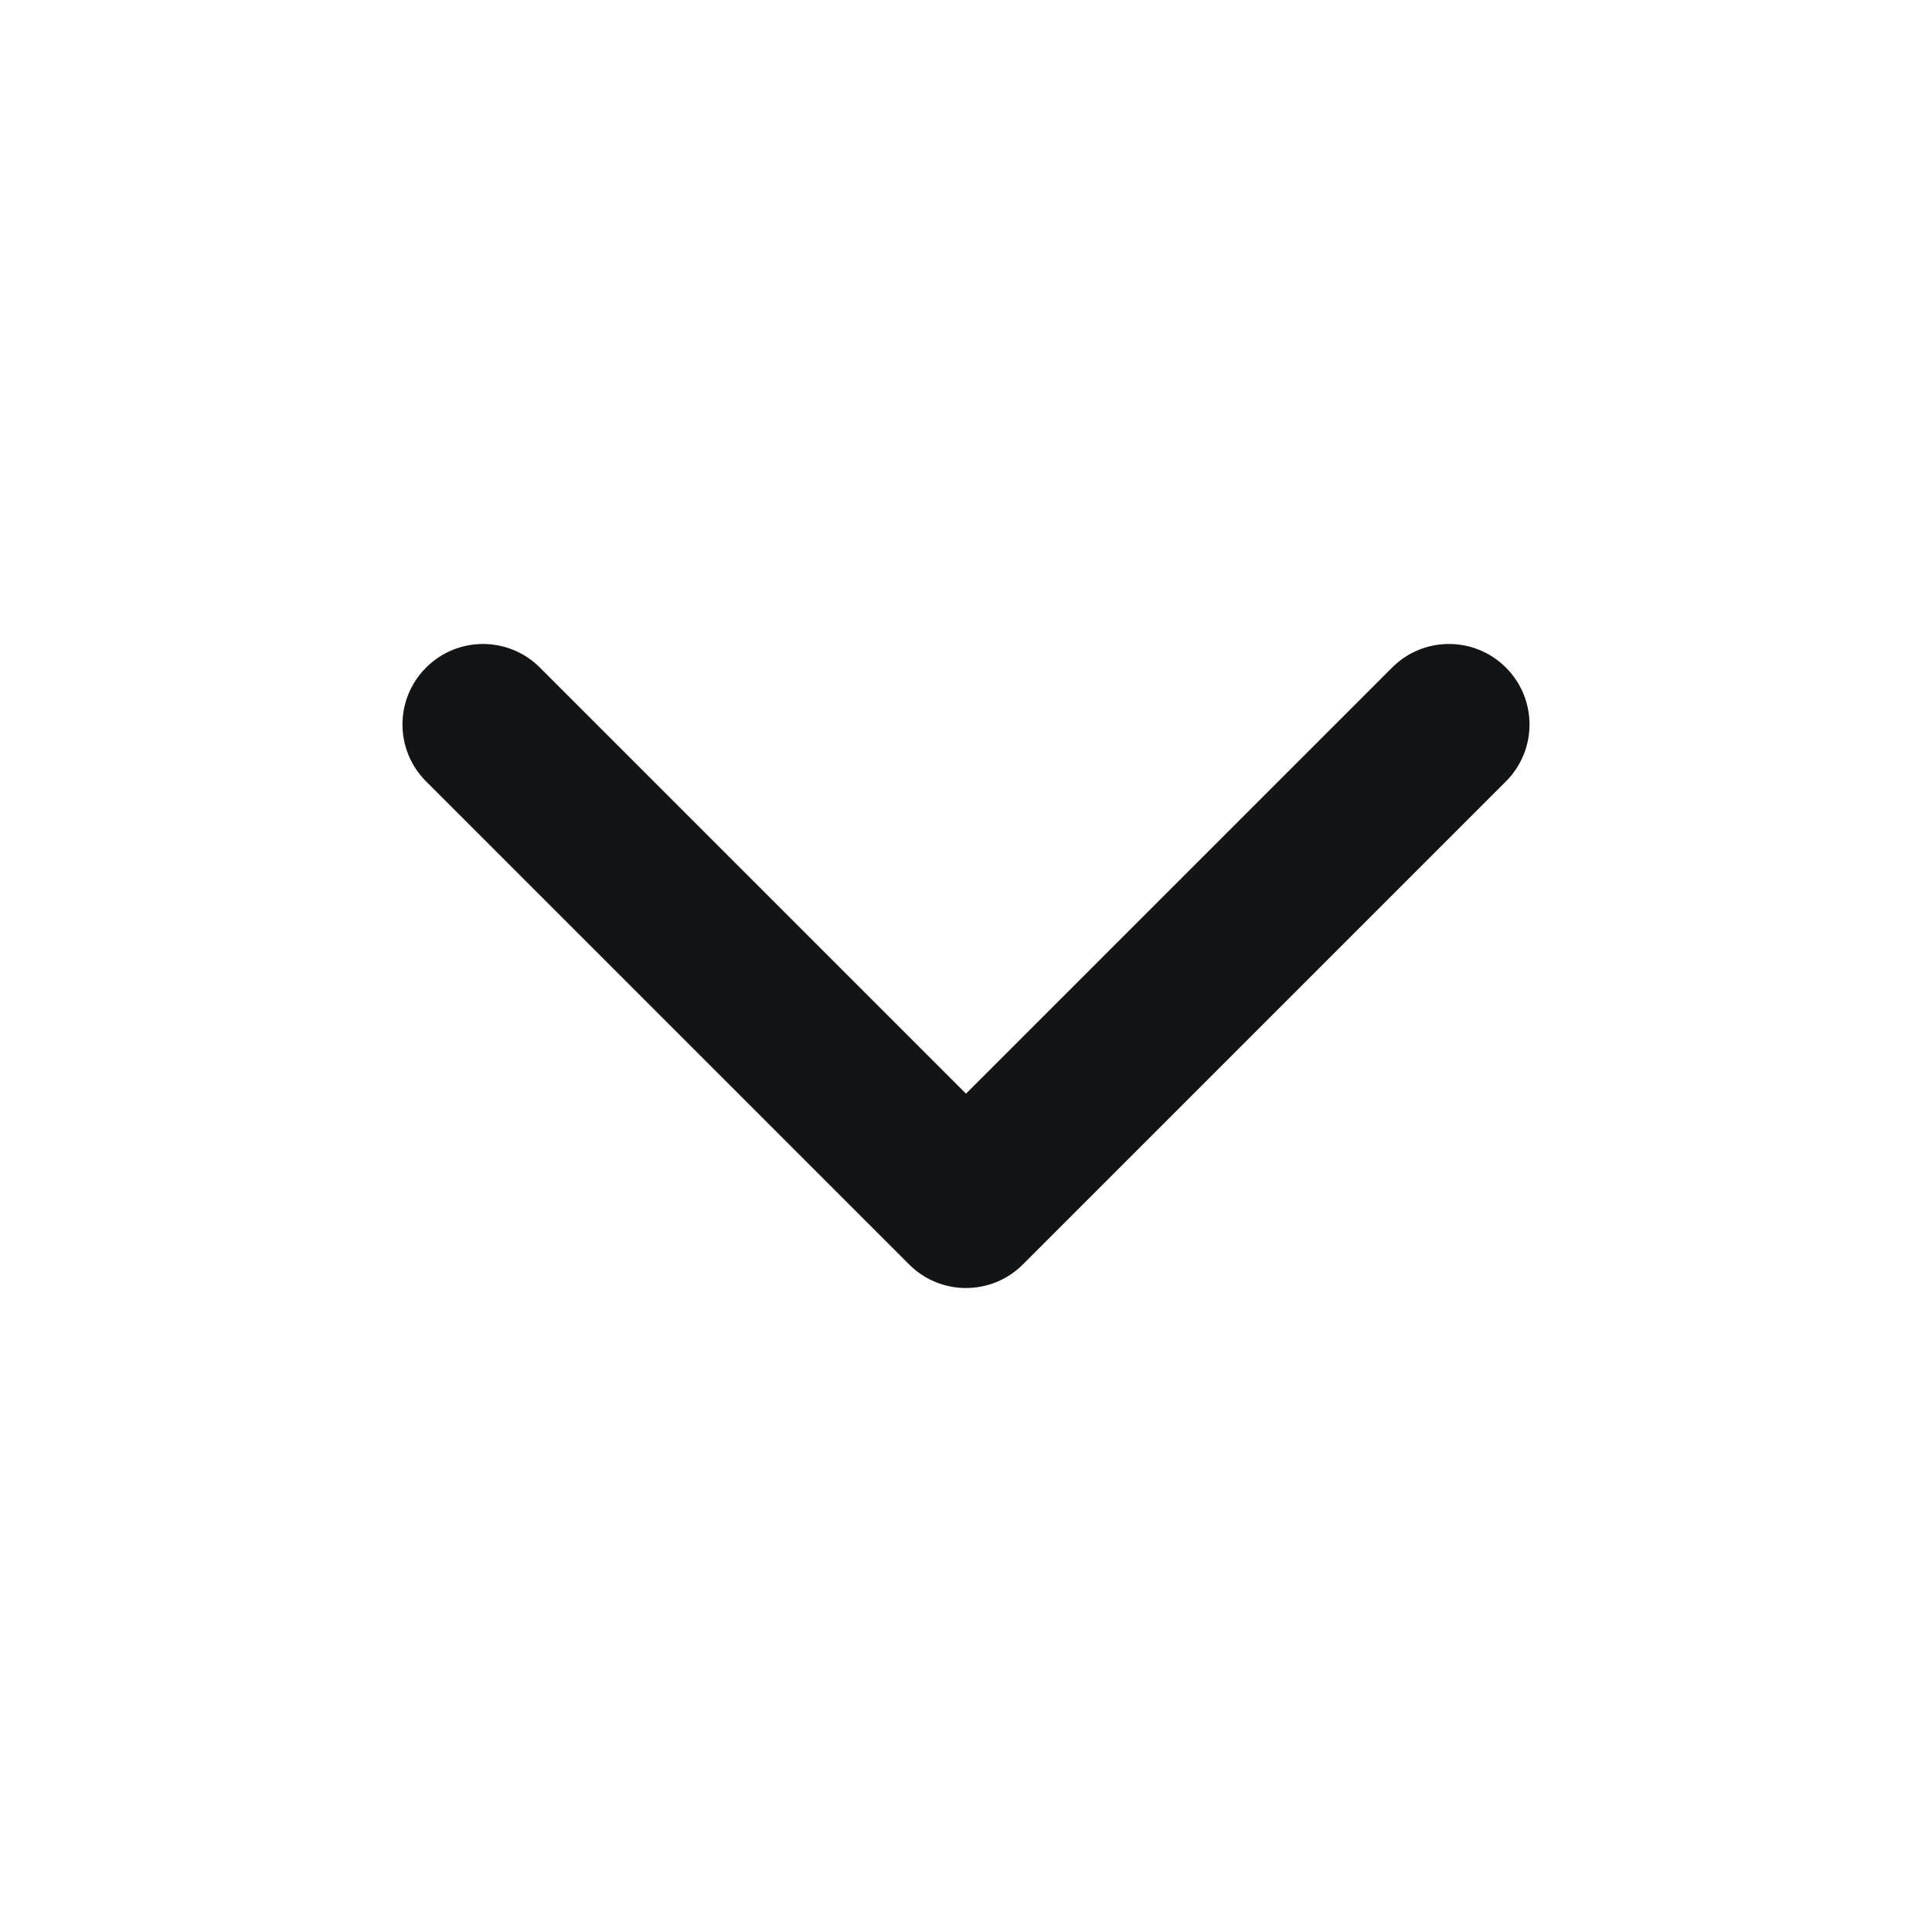
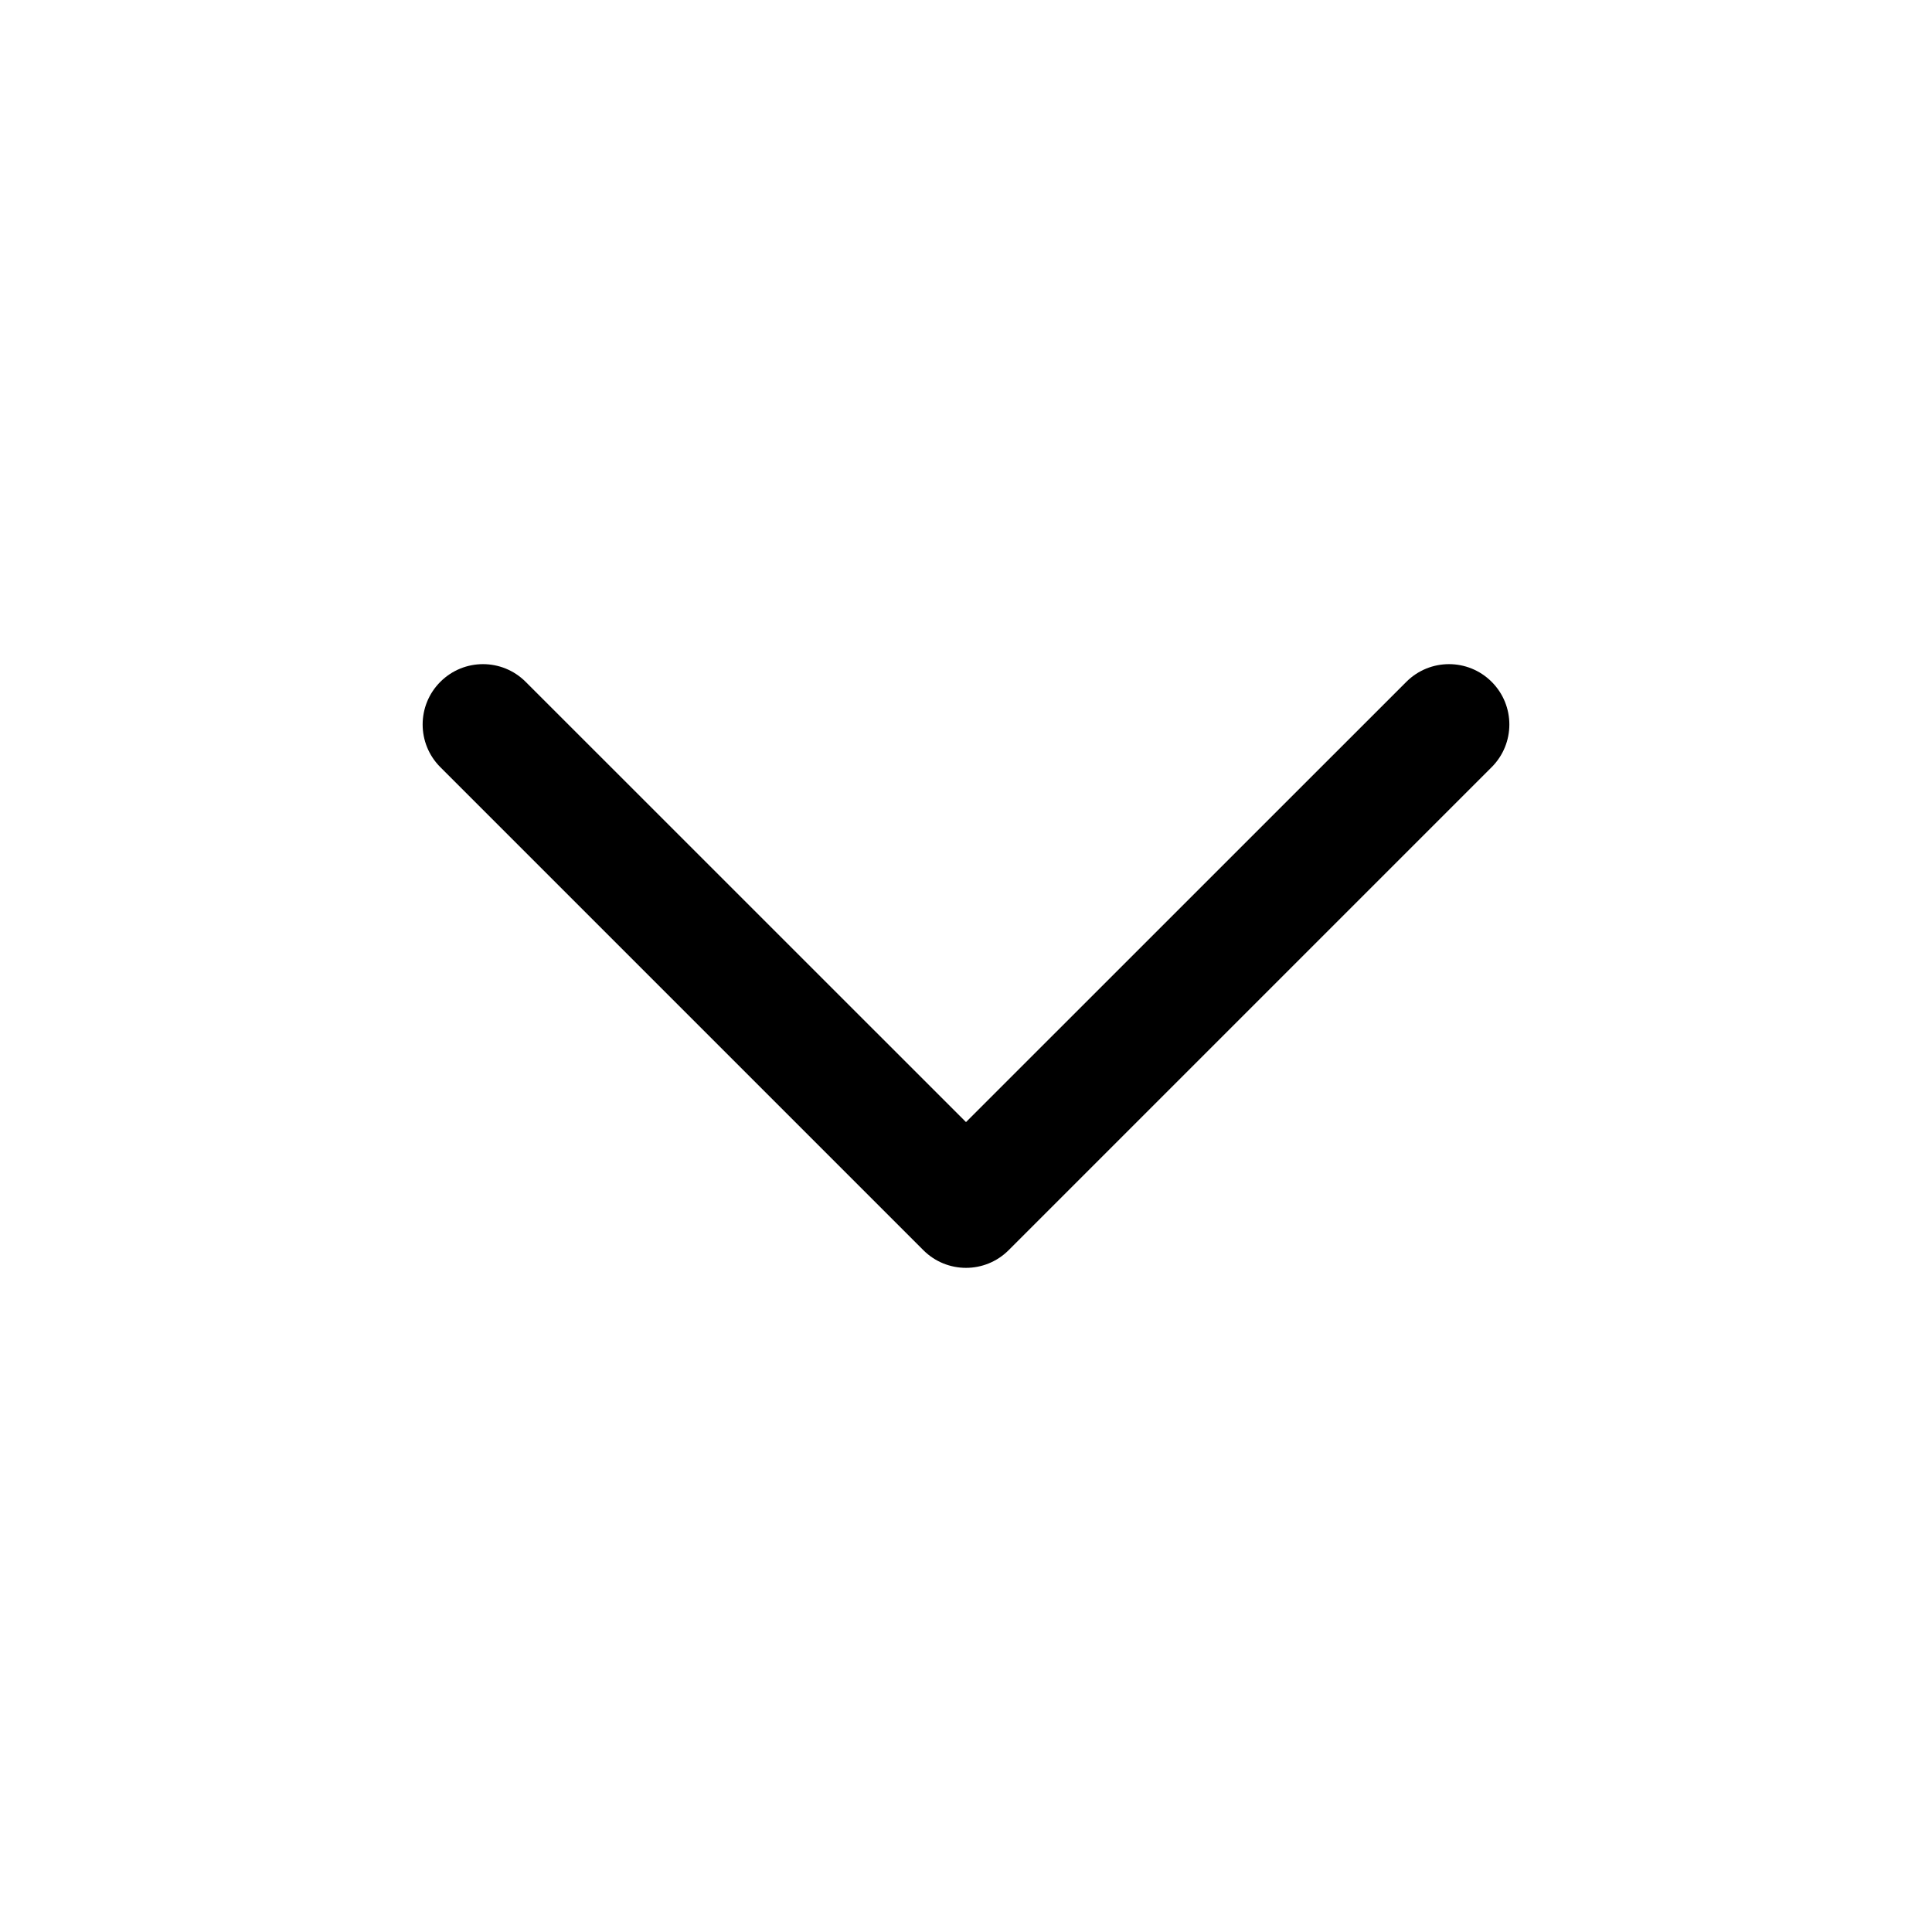
<svg xmlns="http://www.w3.org/2000/svg" width="24" height="24" viewBox="0 0 24 24" fill="none">
-   <path d="M17.293 8.293C17.683 7.902 18.316 7.902 18.707 8.293C19.098 8.683 19.098 9.316 18.707 9.707L12.707 15.707C12.316 16.098 11.683 16.098 11.293 15.707L5.293 9.707C4.902 9.316 4.902 8.683 5.293 8.293C5.683 7.902 6.316 7.902 6.707 8.293L12 13.586L17.293 8.293Z" fill="#131415" />
+   <path d="M17.47 8.47C17.763 8.177 18.237 8.177 18.53 8.47C18.823 8.763 18.823 9.237 18.53 9.53L12.53 15.53C12.237 15.823 11.763 15.823 11.47 15.53L5.47 9.53C5.177 9.237 5.177 8.763 5.47 8.47C5.763 8.177 6.237 8.177 6.53 8.47L12 13.939L17.47 8.47Z" fill="black" />
</svg>
